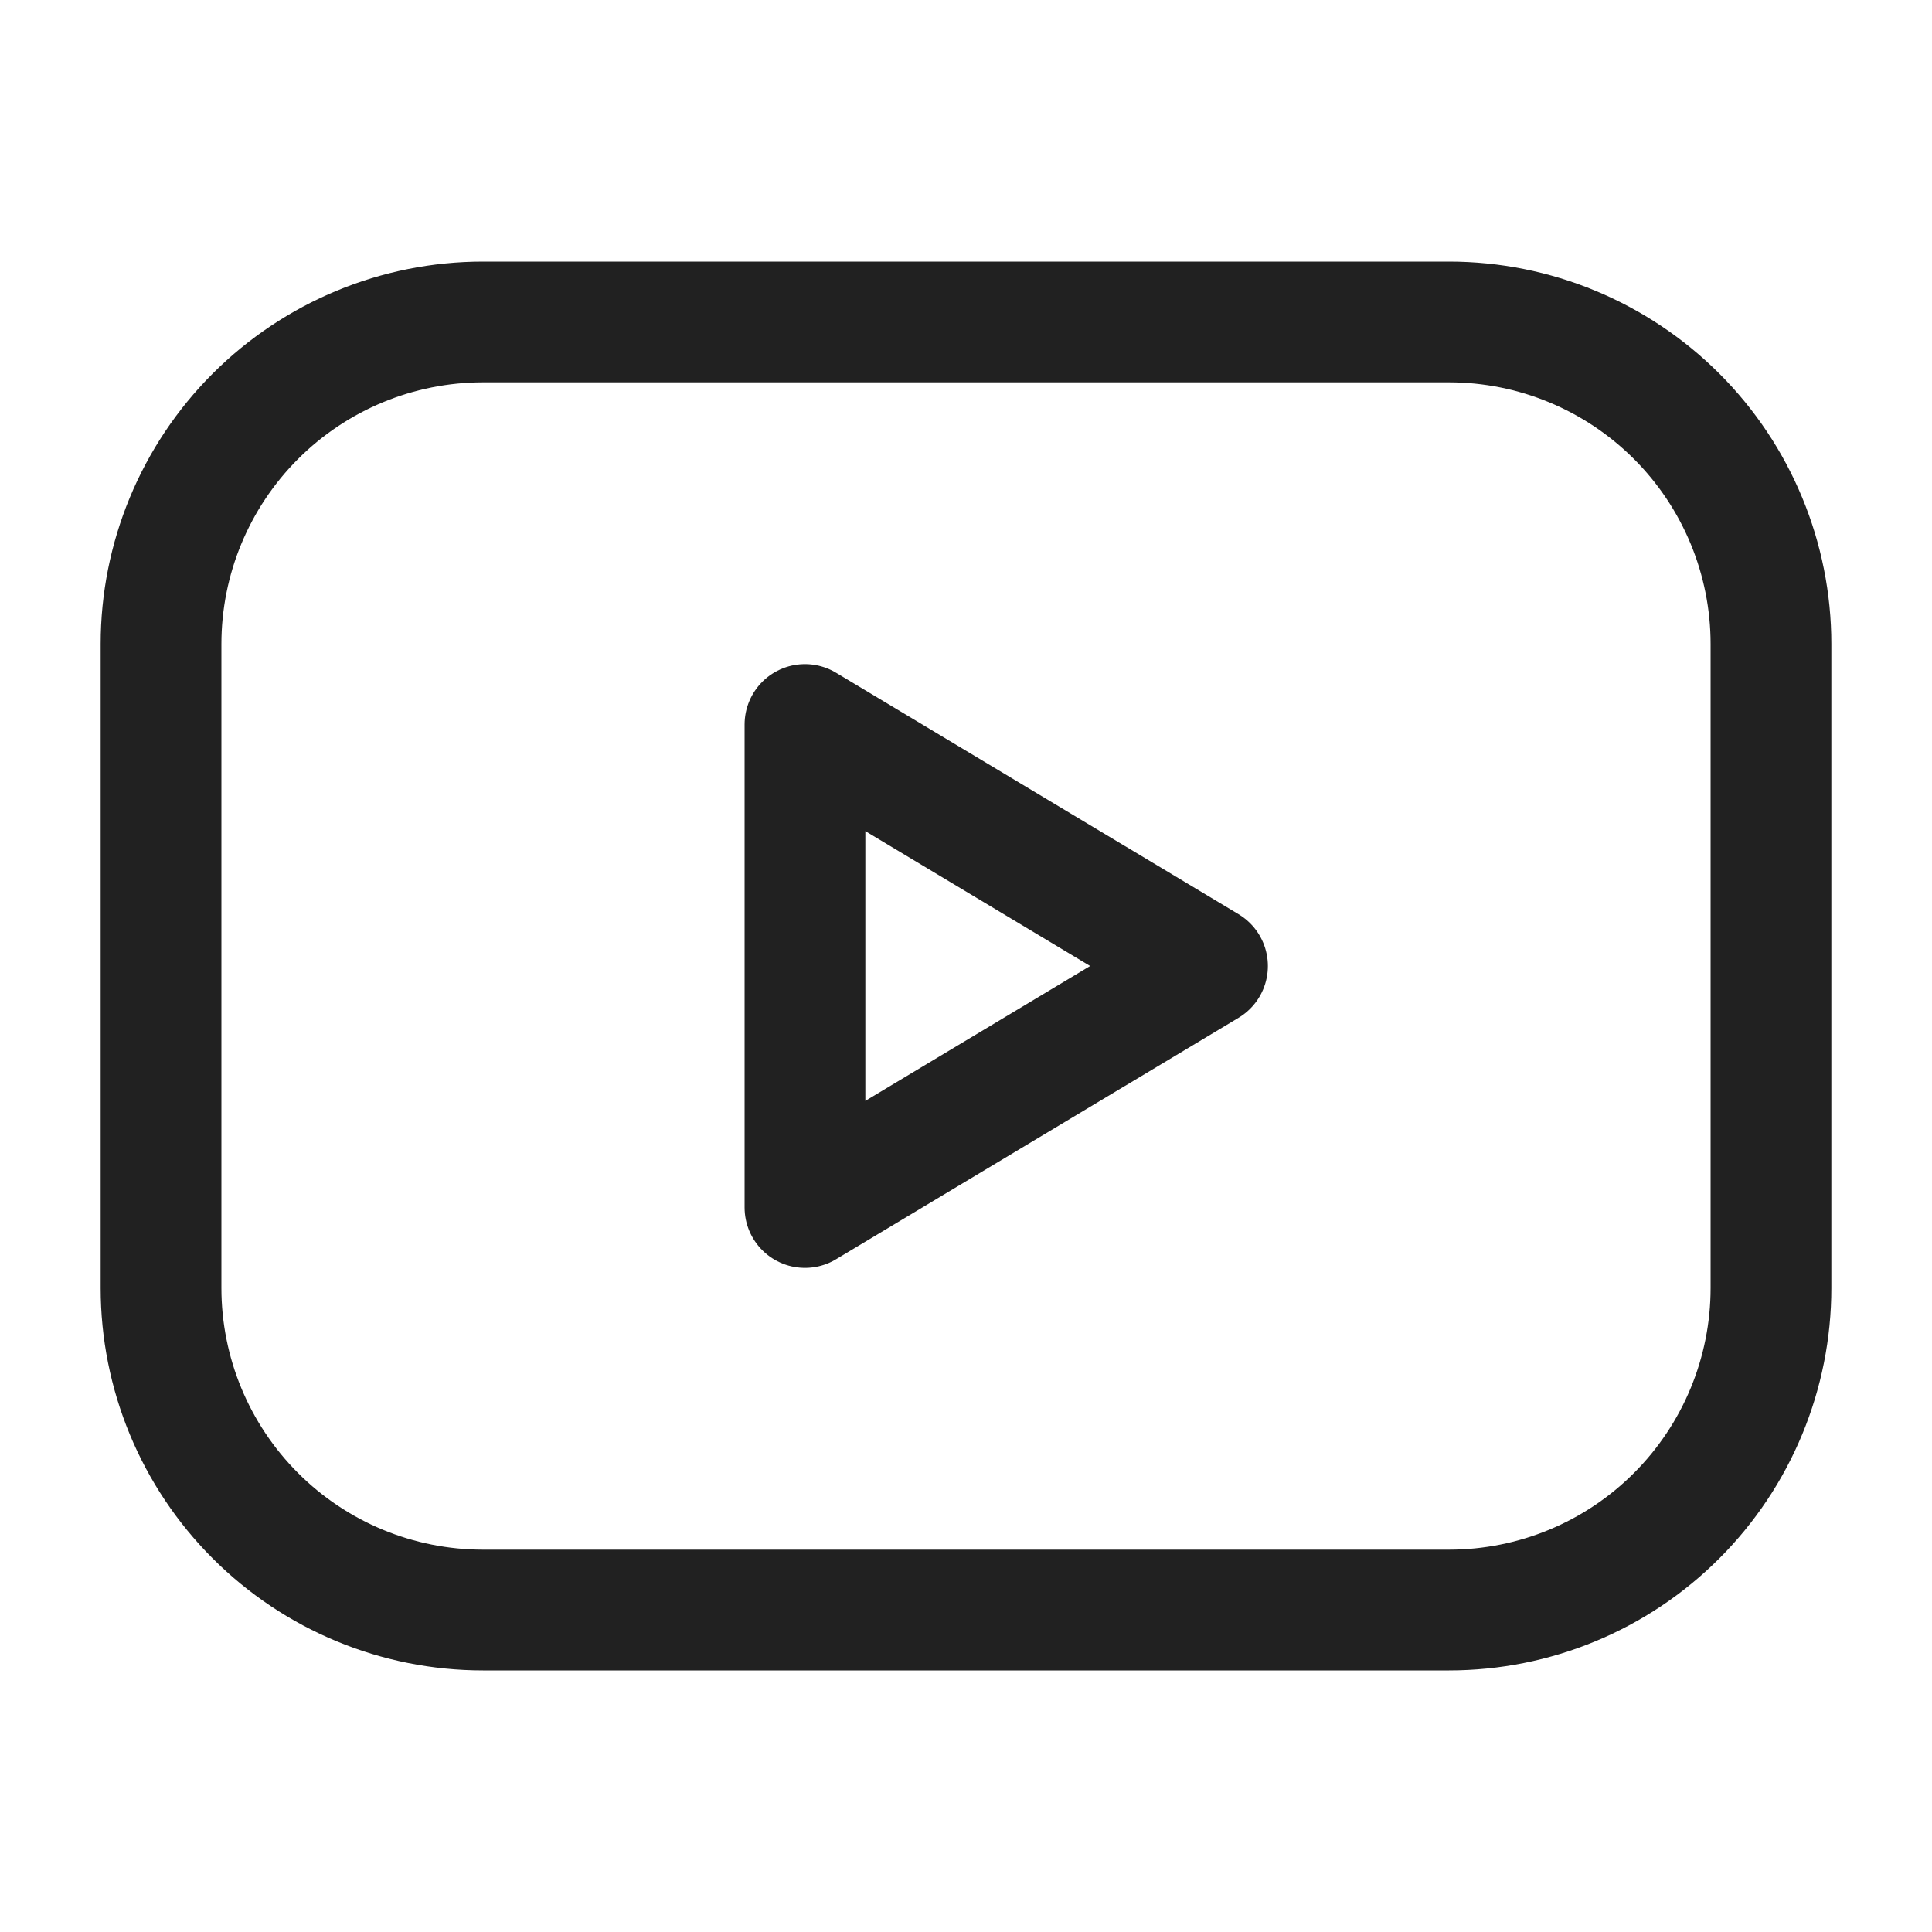
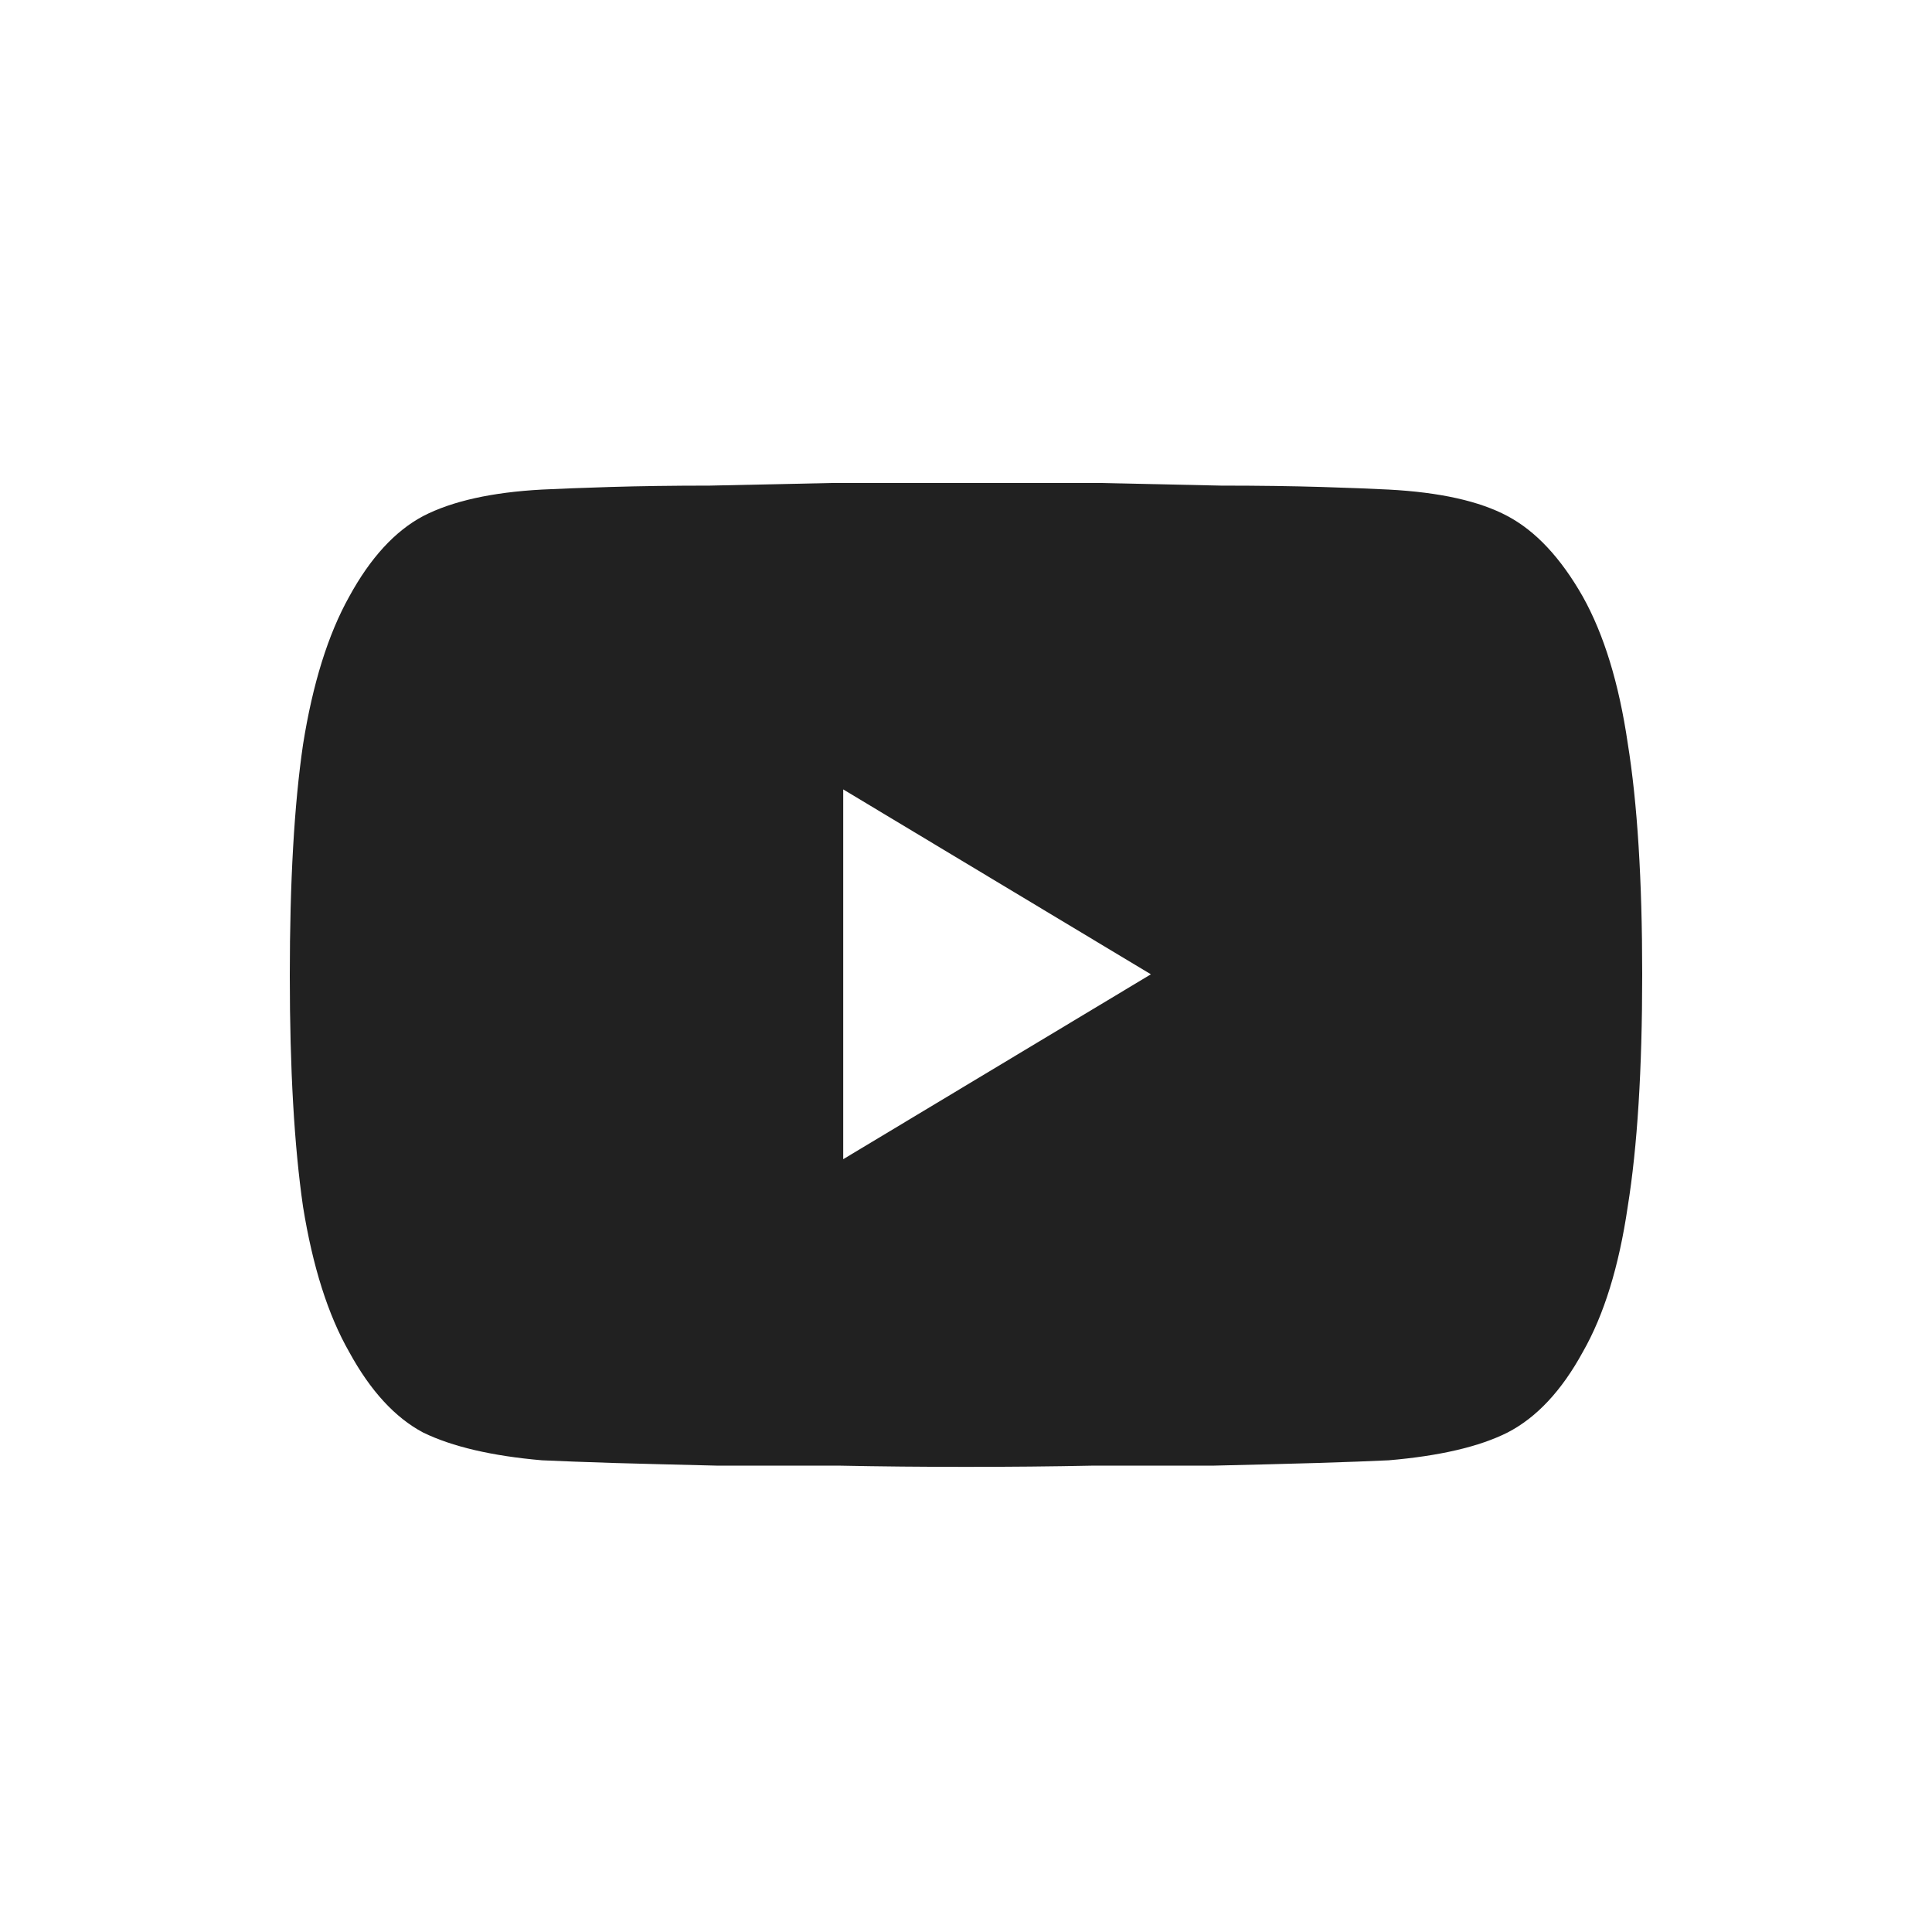
<svg xmlns="http://www.w3.org/2000/svg" viewBox="0 0 20 20" fill="none">
-   <path d="M1.667 6.667C1.667 5.783 2.018 4.935 2.643 4.31C3.268 3.685 4.116 3.333 5 3.333H15C15.884 3.333 16.732 3.685 17.357 4.31C17.982 4.935 18.333 5.783 18.333 6.667V13.333C18.333 14.217 17.982 15.065 17.357 15.69C16.732 16.316 15.884 16.667 15 16.667H5C4.116 16.667 3.268 16.316 2.643 15.69C2.018 15.065 1.667 14.217 1.667 13.333V6.667Z" stroke="#212121" stroke-width="1.25" stroke-linecap="round" stroke-linejoin="round" />
-   <path d="M8.333 7.5L12.5 10L8.333 12.5V7.5Z" stroke="#212121" stroke-width="1.25" stroke-linecap="round" stroke-linejoin="round" />
+   <path d="M8.729 8.172V12L11.914 10.086L8.729 8.172ZM16.385 13.996C16.166 14.397 15.906 14.675 15.605 14.83C15.314 14.976 14.904 15.072 14.375 15.117C14.193 15.126 13.942 15.135 13.623 15.145C13.313 15.154 12.962 15.163 12.57 15.172C12.188 15.172 11.773 15.172 11.326 15.172C10.889 15.181 10.447 15.185 10 15.185C9.553 15.185 9.111 15.181 8.674 15.172C8.227 15.172 7.808 15.172 7.416 15.172C7.033 15.163 6.682 15.154 6.363 15.145C6.053 15.135 5.803 15.126 5.611 15.117C5.092 15.072 4.682 14.976 4.381 14.83C4.089 14.675 3.834 14.397 3.615 13.996C3.396 13.613 3.237 13.112 3.137 12.492C3.046 11.863 3 11.066 3 10.1C3 9.124 3.046 8.327 3.137 7.707C3.237 7.078 3.396 6.568 3.615 6.176C3.834 5.775 4.089 5.497 4.381 5.342C4.682 5.187 5.092 5.096 5.611 5.068C5.794 5.059 6.031 5.05 6.322 5.041C6.623 5.032 6.965 5.027 7.348 5.027C7.74 5.018 8.159 5.009 8.605 5H11.395C11.841 5.009 12.256 5.018 12.639 5.027C13.031 5.027 13.377 5.032 13.678 5.041C13.969 5.05 14.202 5.059 14.375 5.068C14.904 5.096 15.314 5.187 15.605 5.342C15.897 5.497 16.157 5.775 16.385 6.176C16.604 6.568 16.759 7.074 16.85 7.693C16.95 8.313 17 9.111 17 10.086C17 11.07 16.95 11.872 16.85 12.492C16.759 13.112 16.604 13.613 16.385 13.996Z" fill="#212121" />
</svg>
